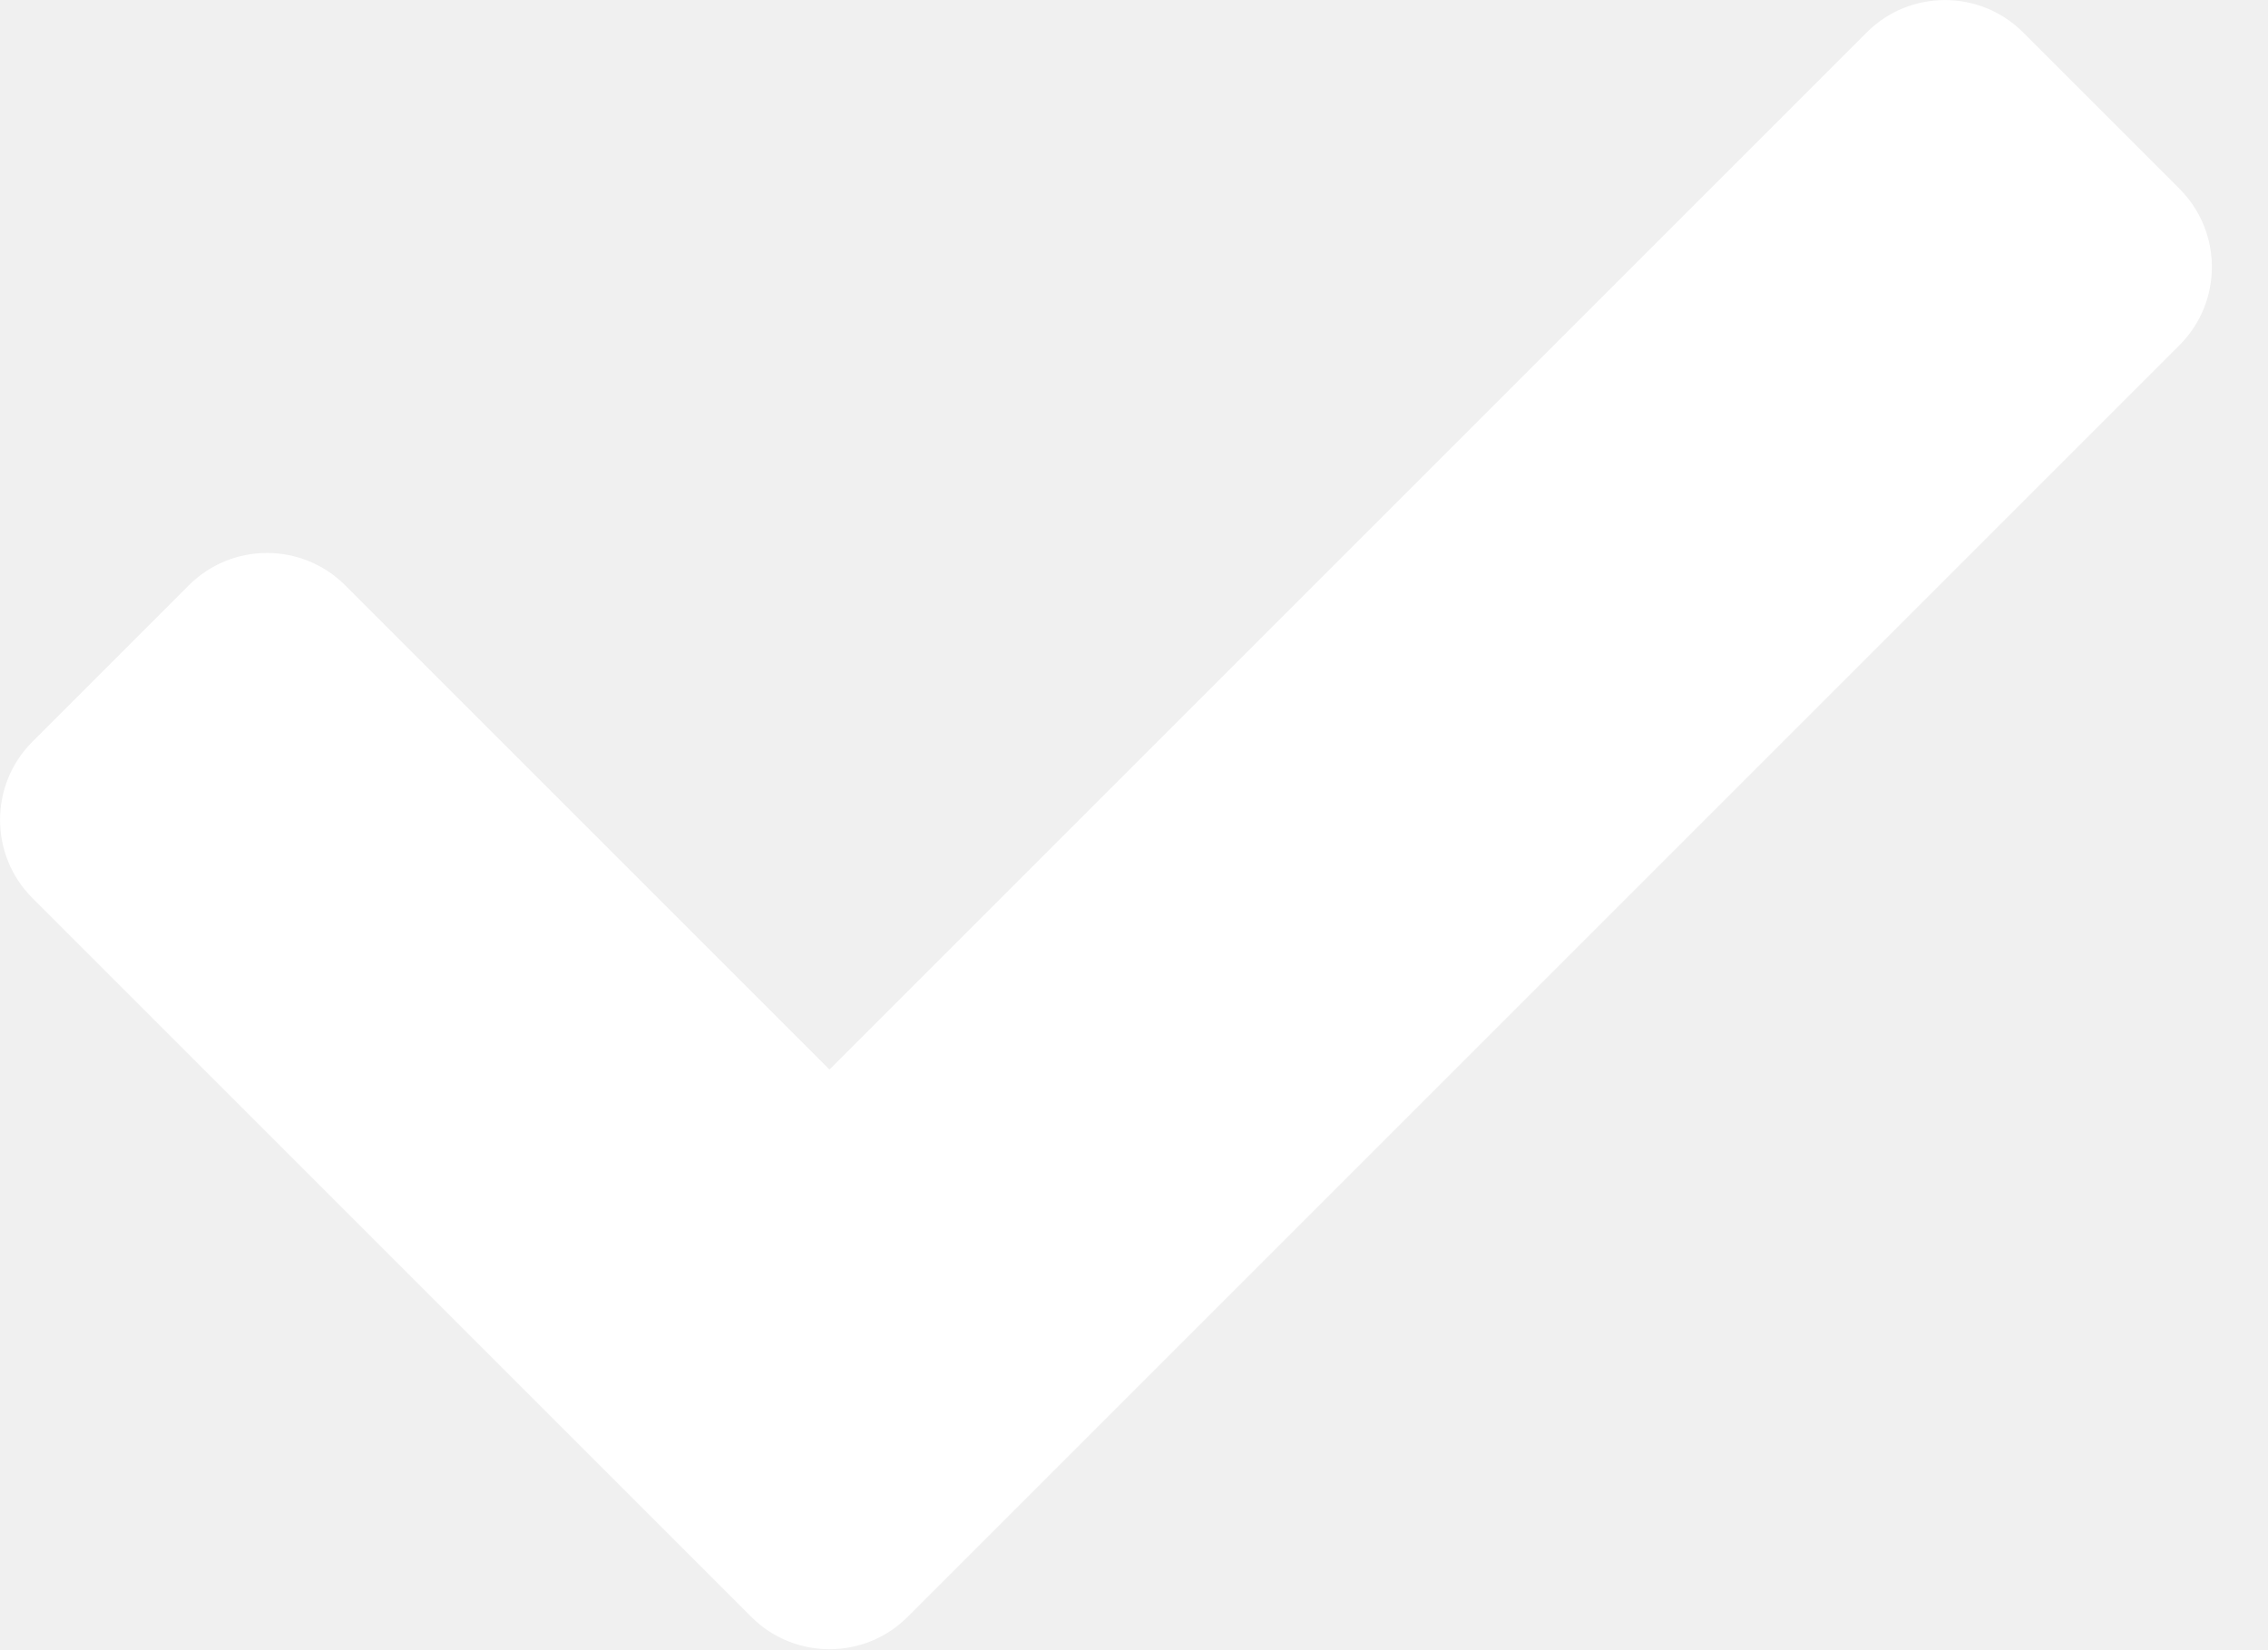
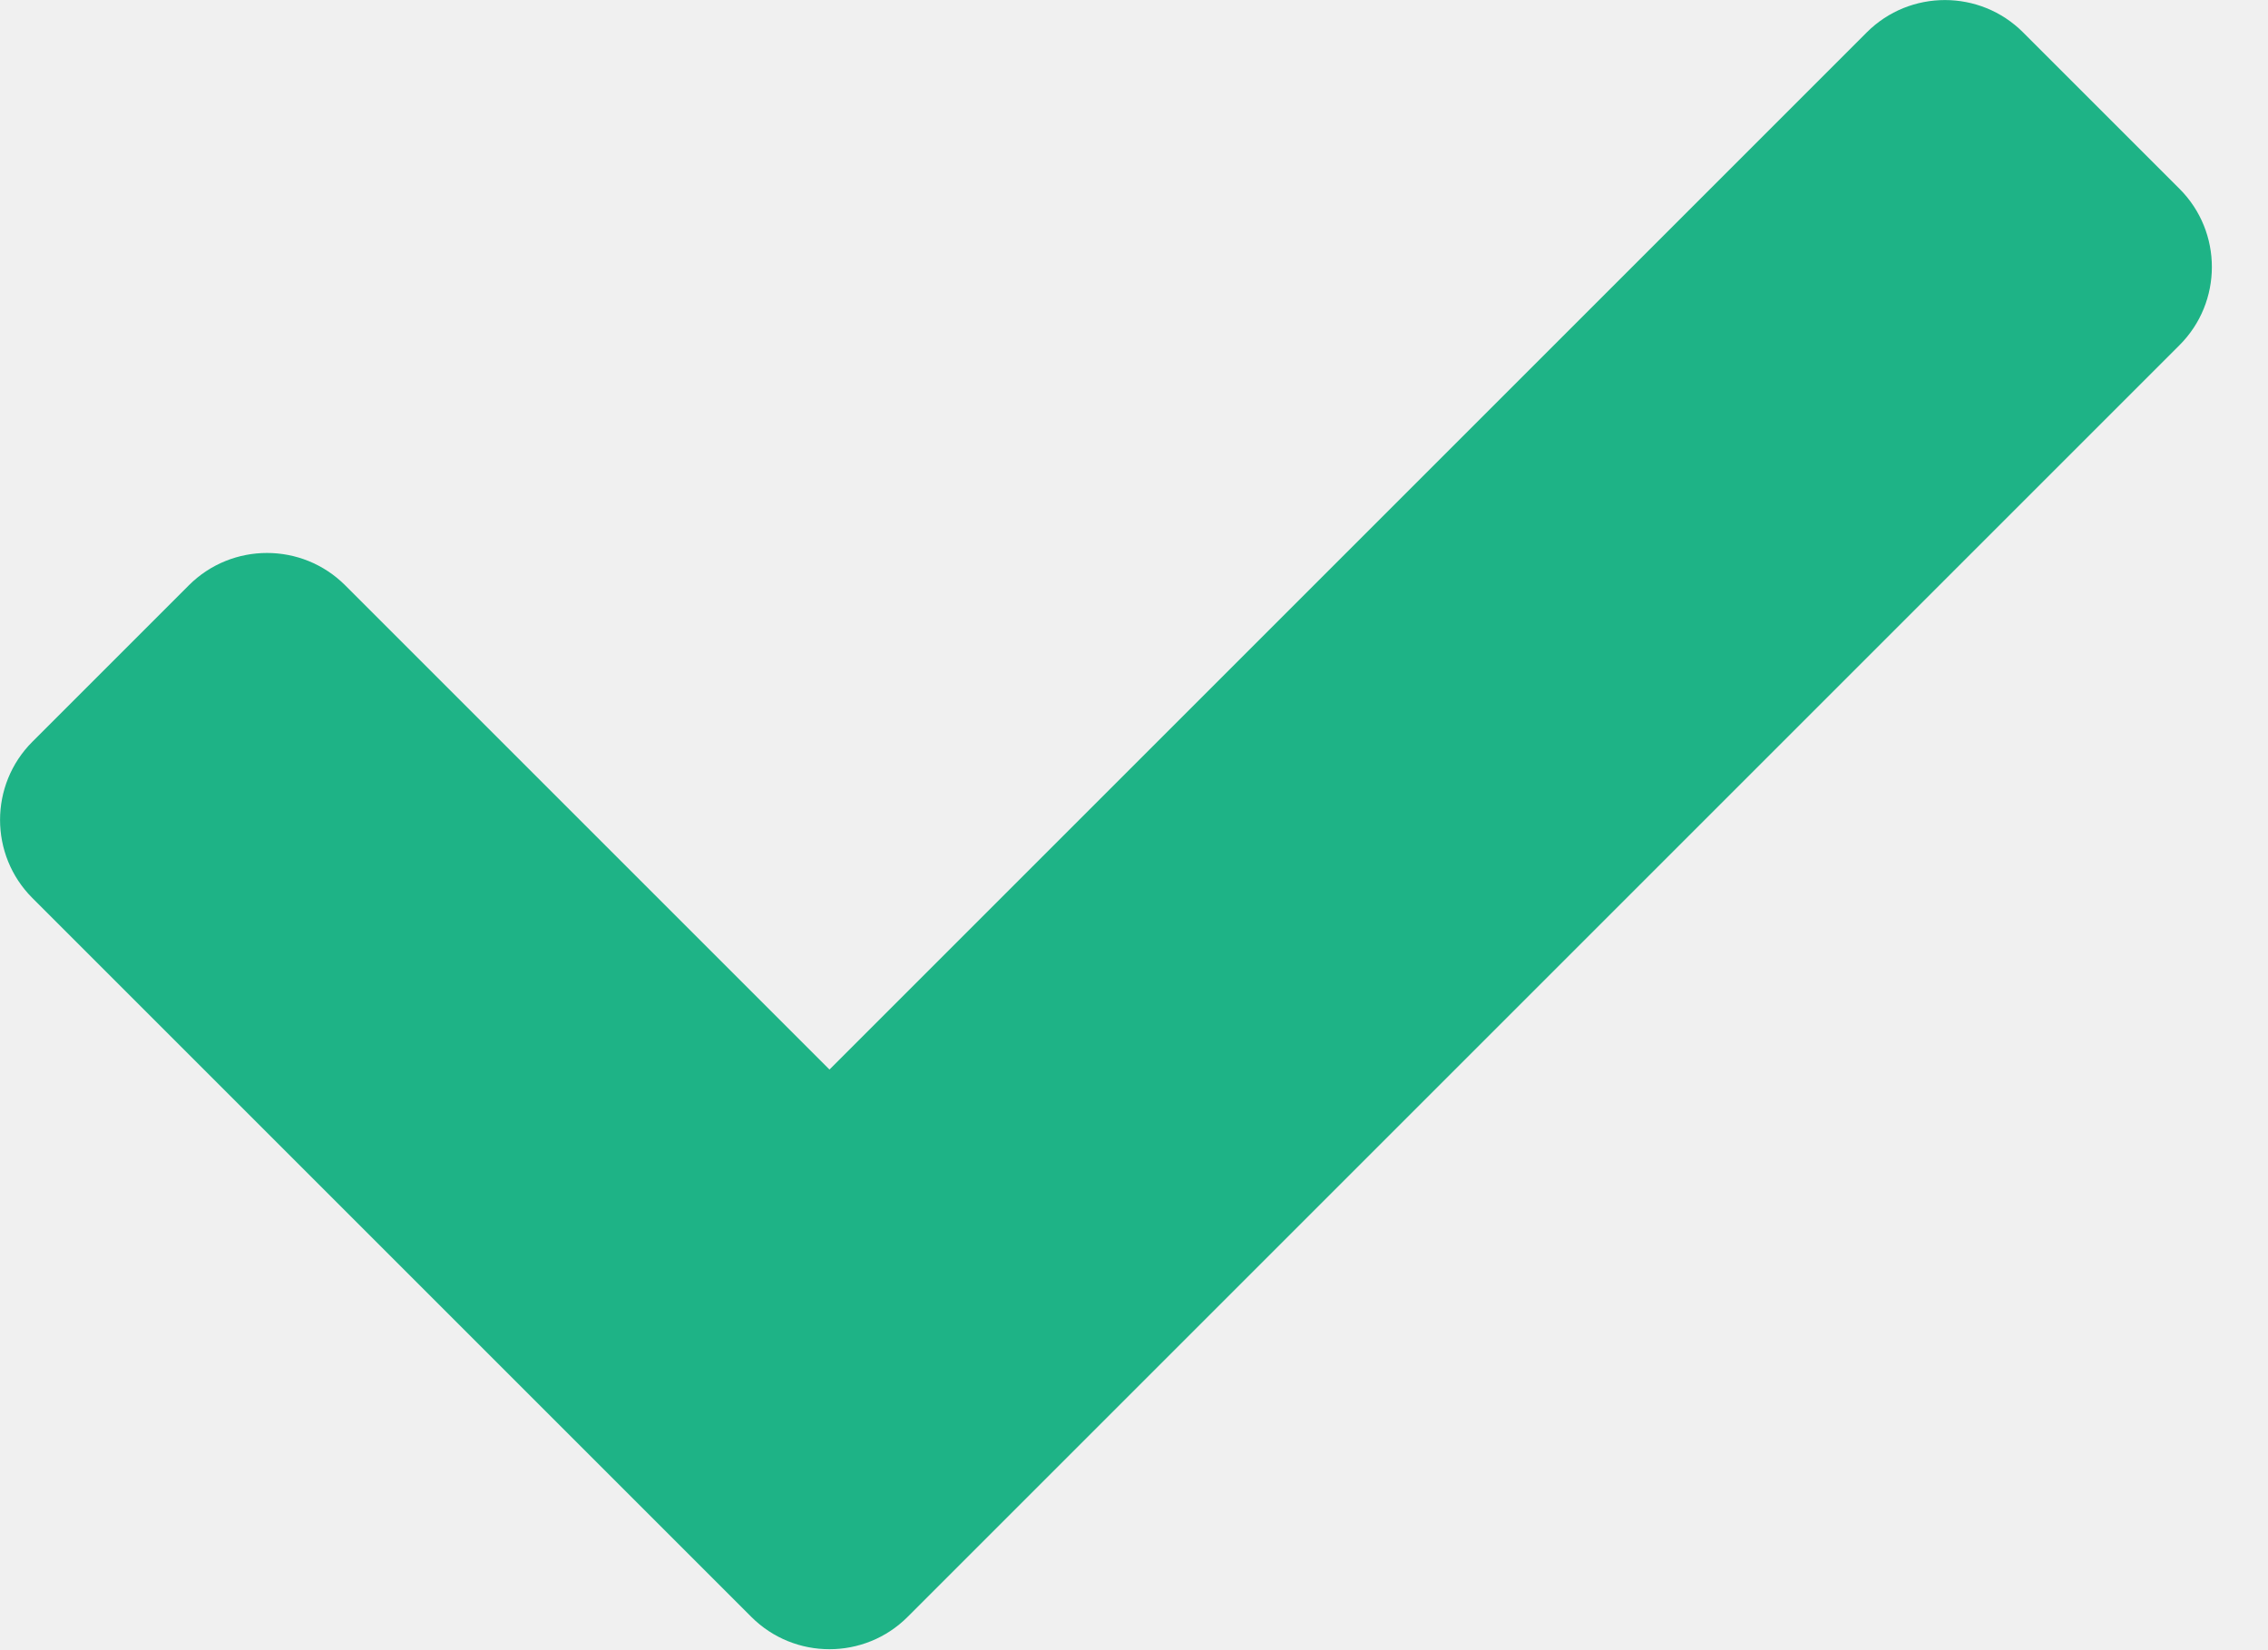
- <svg xmlns="http://www.w3.org/2000/svg" width="11px" height="8px" viewBox="0 0 11 8" version="1.1">
-   <g id="User-System" stroke="none" stroke-width="1" fill="none" fill-rule="evenodd">
-     <g id="[UI]-3.6-Clients-New-Info-Enterprise-International" transform="translate(-469, -645)" fill="#FFFFFF" fill-rule="nonzero">
-       <g id="Content" transform="translate(440, 115)">
-         <g id="Forms-/-Checkbox-/-Active" transform="translate(24, 524)">
-           <path d="M8.644,13.843 L5.157,10.356 C4.948,10.147 4.948,9.807 5.157,9.598 L5.916,8.839 C6.125,8.63 6.465,8.63 6.674,8.839 L9.023,11.188 L14.054,6.157 C14.263,5.948 14.603,5.948 14.812,6.157 L15.571,6.916 C15.78,7.125 15.78,7.465 15.571,7.674 L9.402,13.843 C9.193,14.052 8.853,14.052 8.644,13.843 L8.644,13.843 Z" id="Check-Box" />
-         </g>
-       </g>
-     </g>
-   </g>
+ <svg xmlns="http://www.w3.org/2000/svg" width="11" height="8" viewBox="0 0 11 8">
+   <path fill="#1EB386" d="M3.644,7.843 L0.157,4.356 C-0.052,4.147 -0.052,3.807 0.157,3.598 L0.916,2.839 C1.125,2.63 1.465,2.63 1.674,2.839 L4.023,5.188 L9.054,0.157 C9.263,-0.052 9.603,-0.052 9.812,0.157 L10.571,0.916 C10.78,1.125 10.78,1.465 10.571,1.674 L4.402,7.843 C4.193,8.052 3.853,8.052 3.644,7.843 L3.644,7.843 Z" />
</svg>
